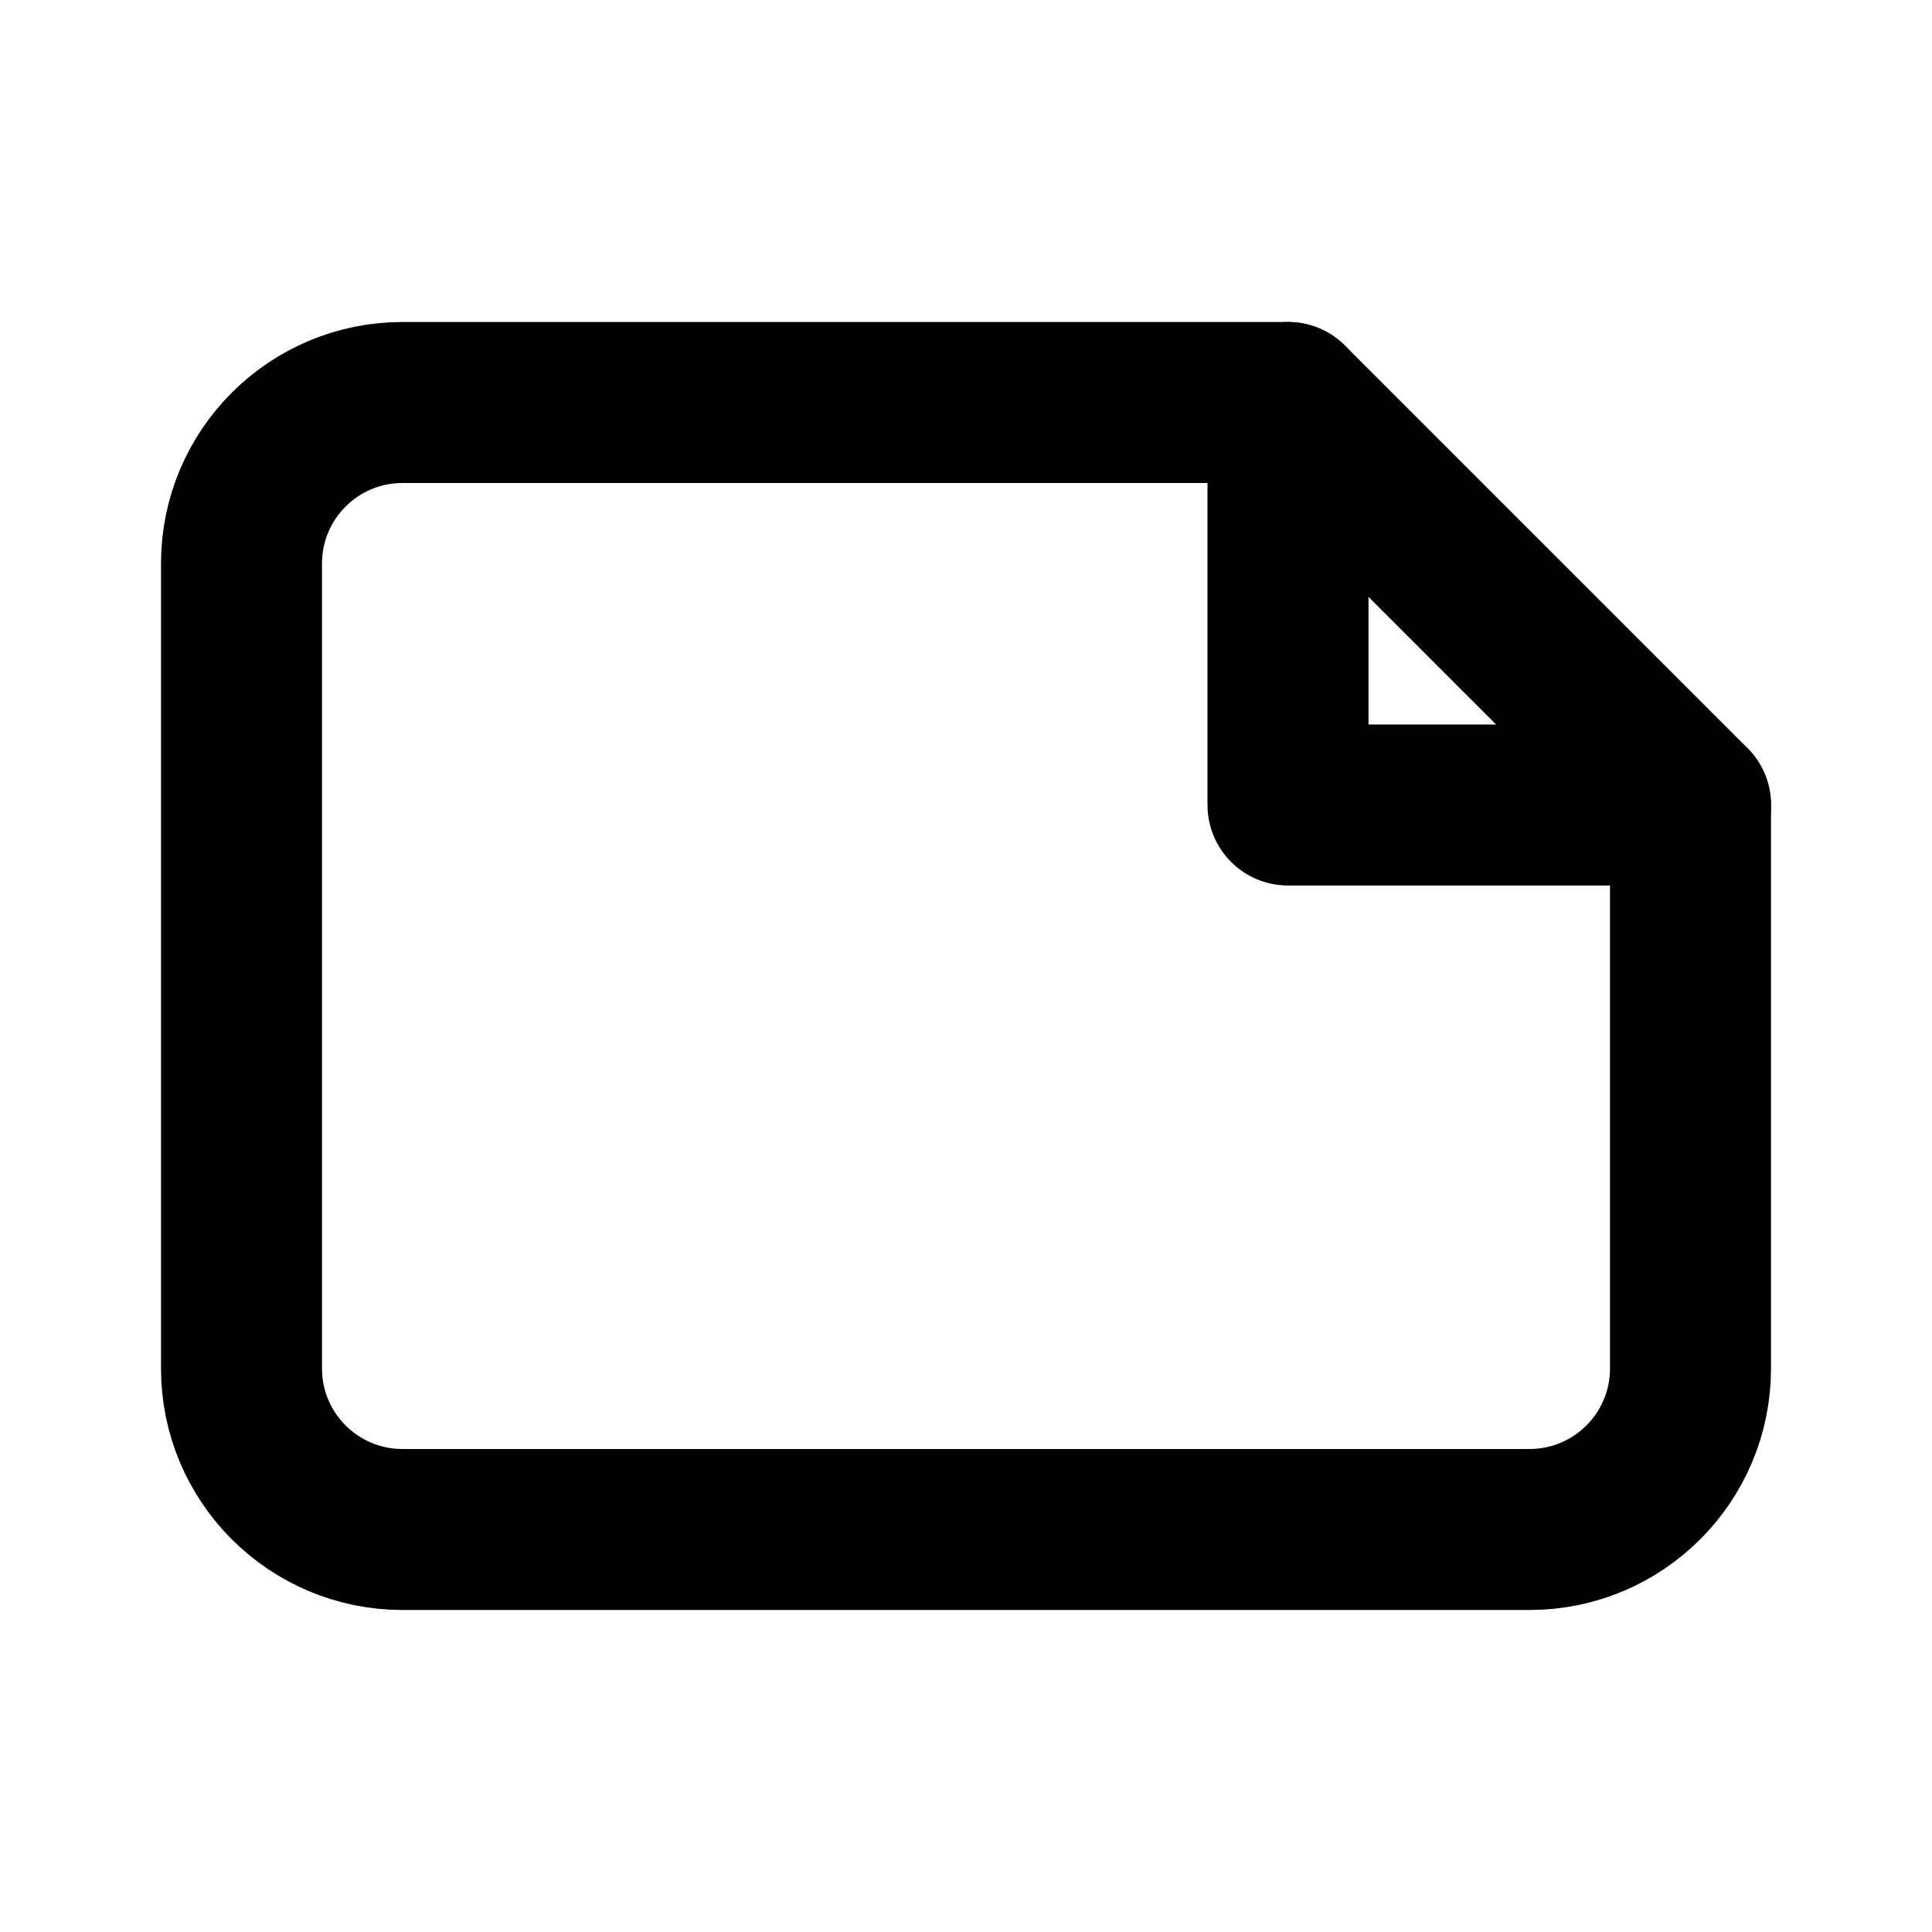
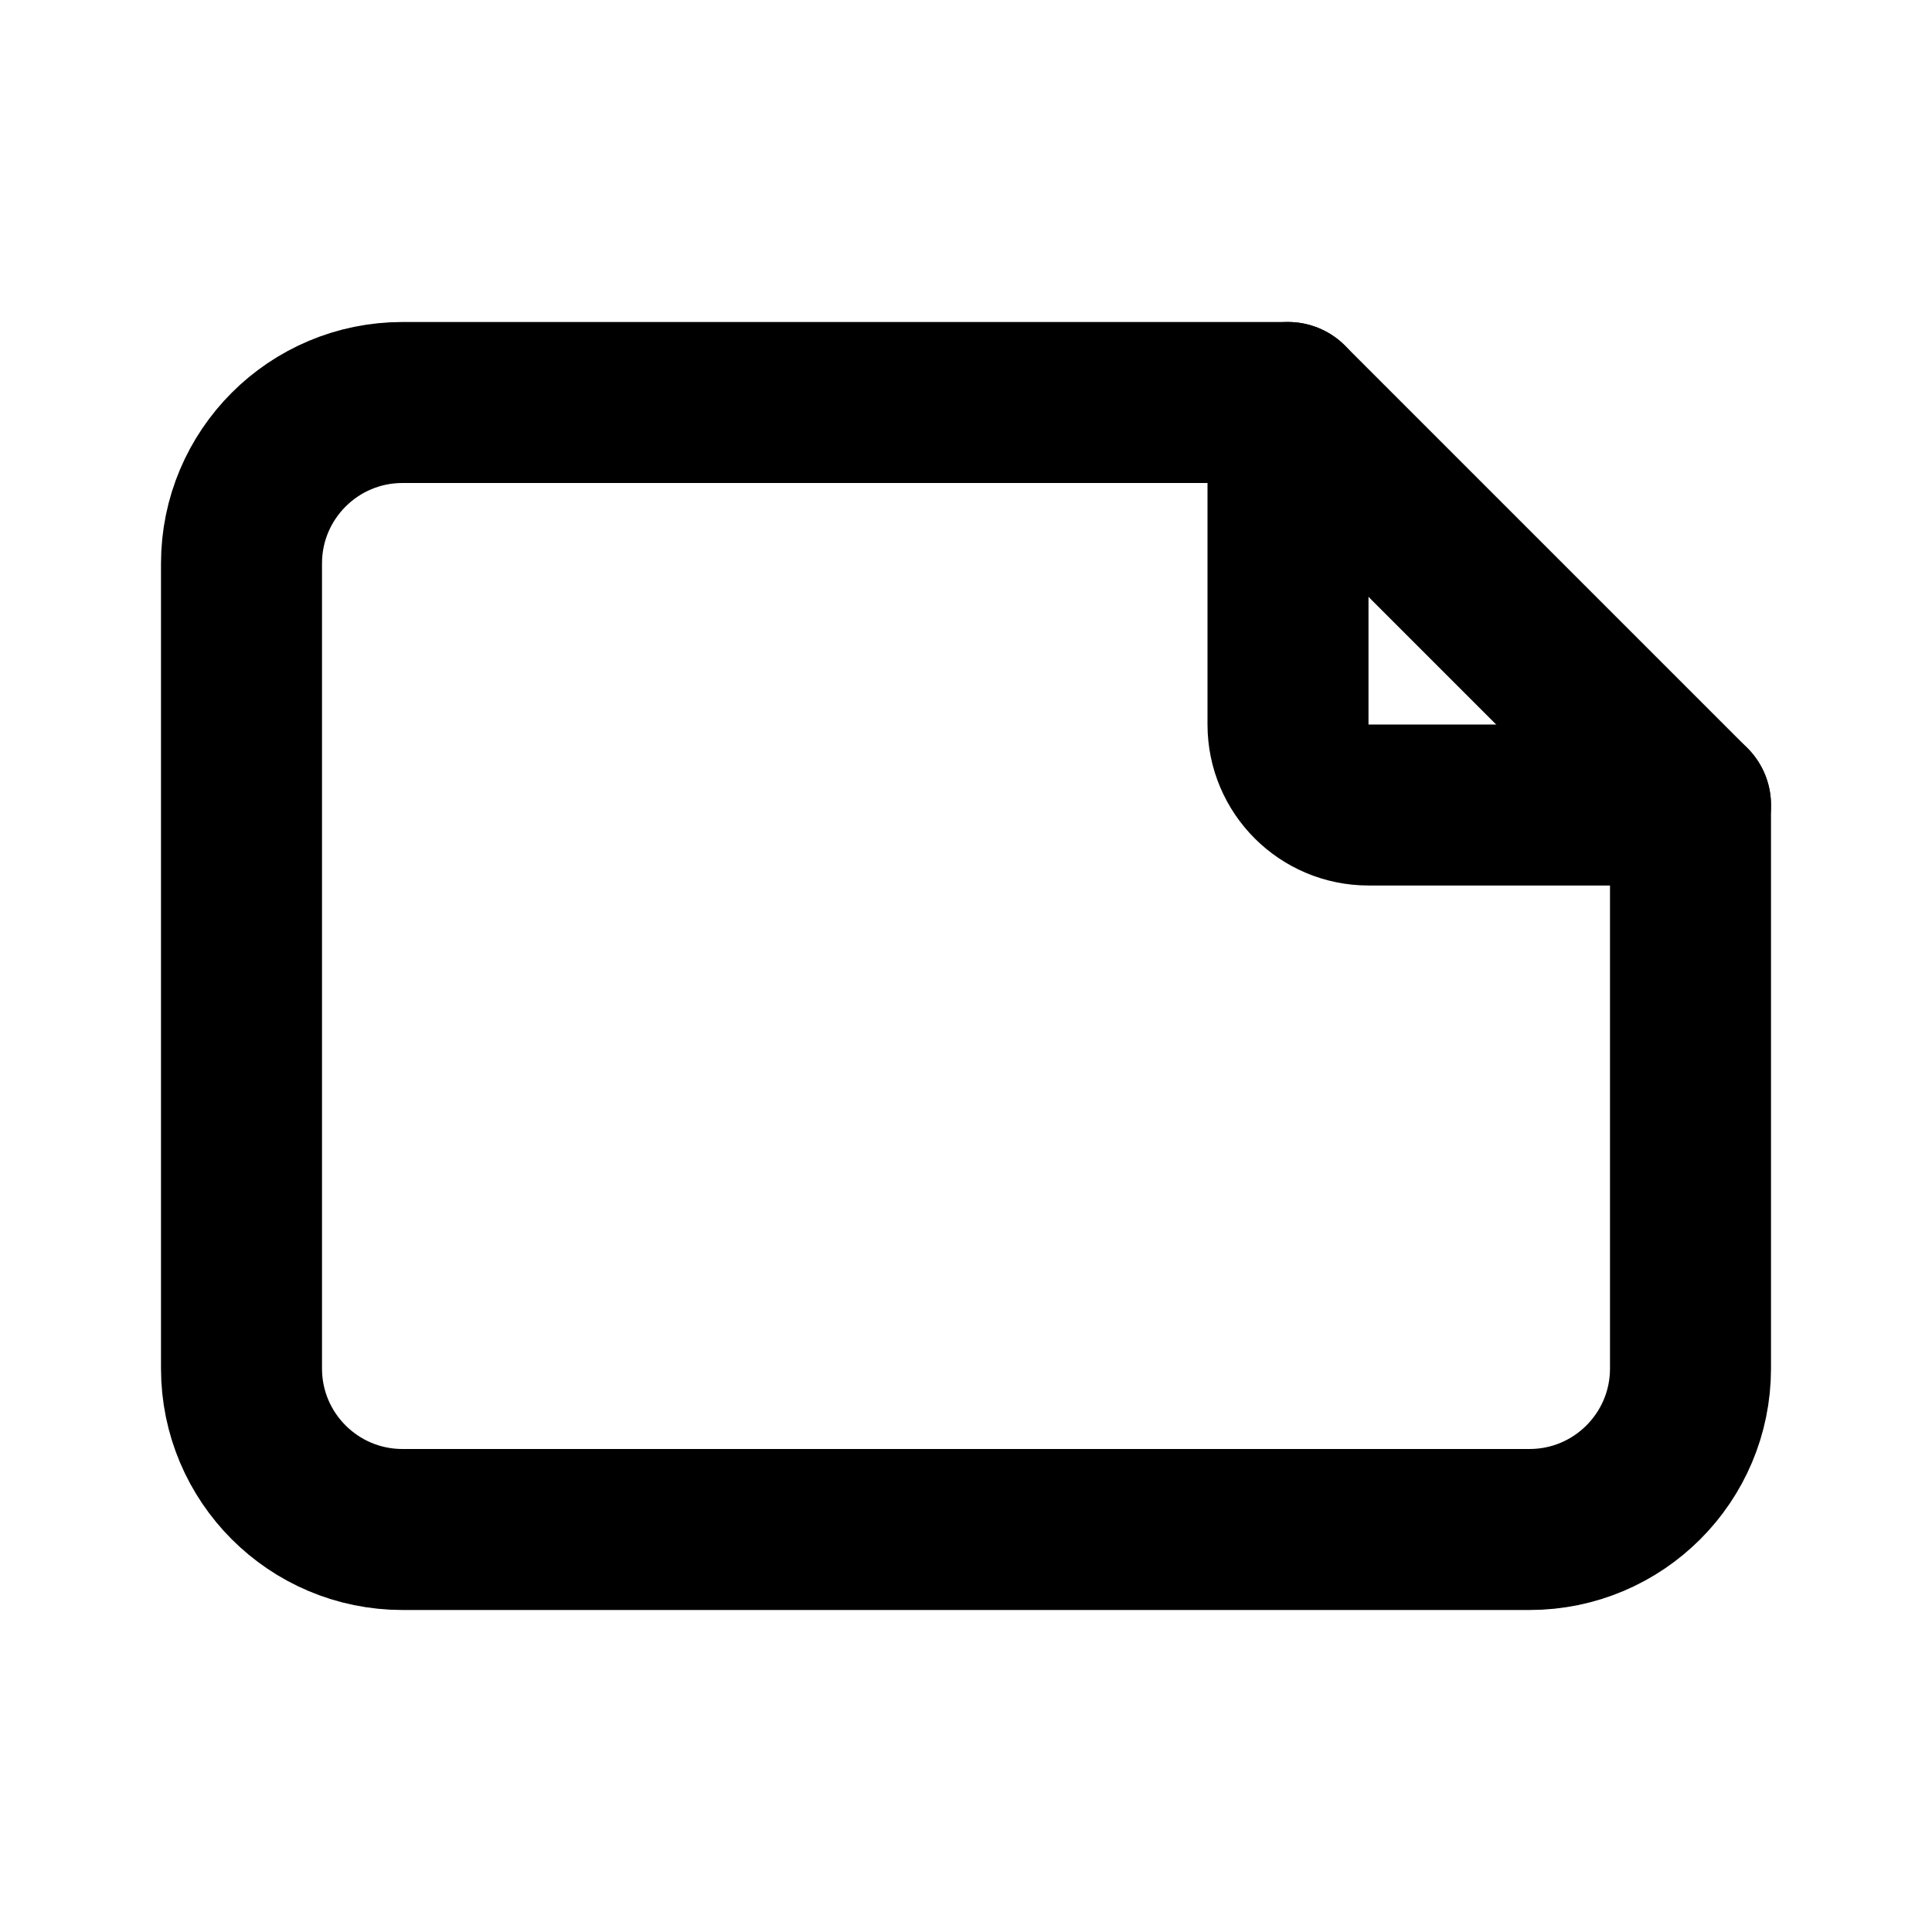
<svg xmlns="http://www.w3.org/2000/svg" class="icon icon-tabler icon-tabler-file-horizontal" width="24" height="24" viewBox="0 0 24 24" stroke-width="2" stroke="currentColor" fill="none" stroke-linecap="round" stroke-linejoin="round">
  <path stroke="none" d="M0 0h24v24H0z" />
-   <polyline points="16 5 16 10 21 10" />
+   <path d="M16 5v4a1 1 0 0 0 1 1h4" />
  <path d="M3 7v10a2 2 0 0 0 2 2h14a2 2 0 0 0 2 -2v-7l-5 -5h-11a2 2 0 0 0 -2 2z" />
</svg>
